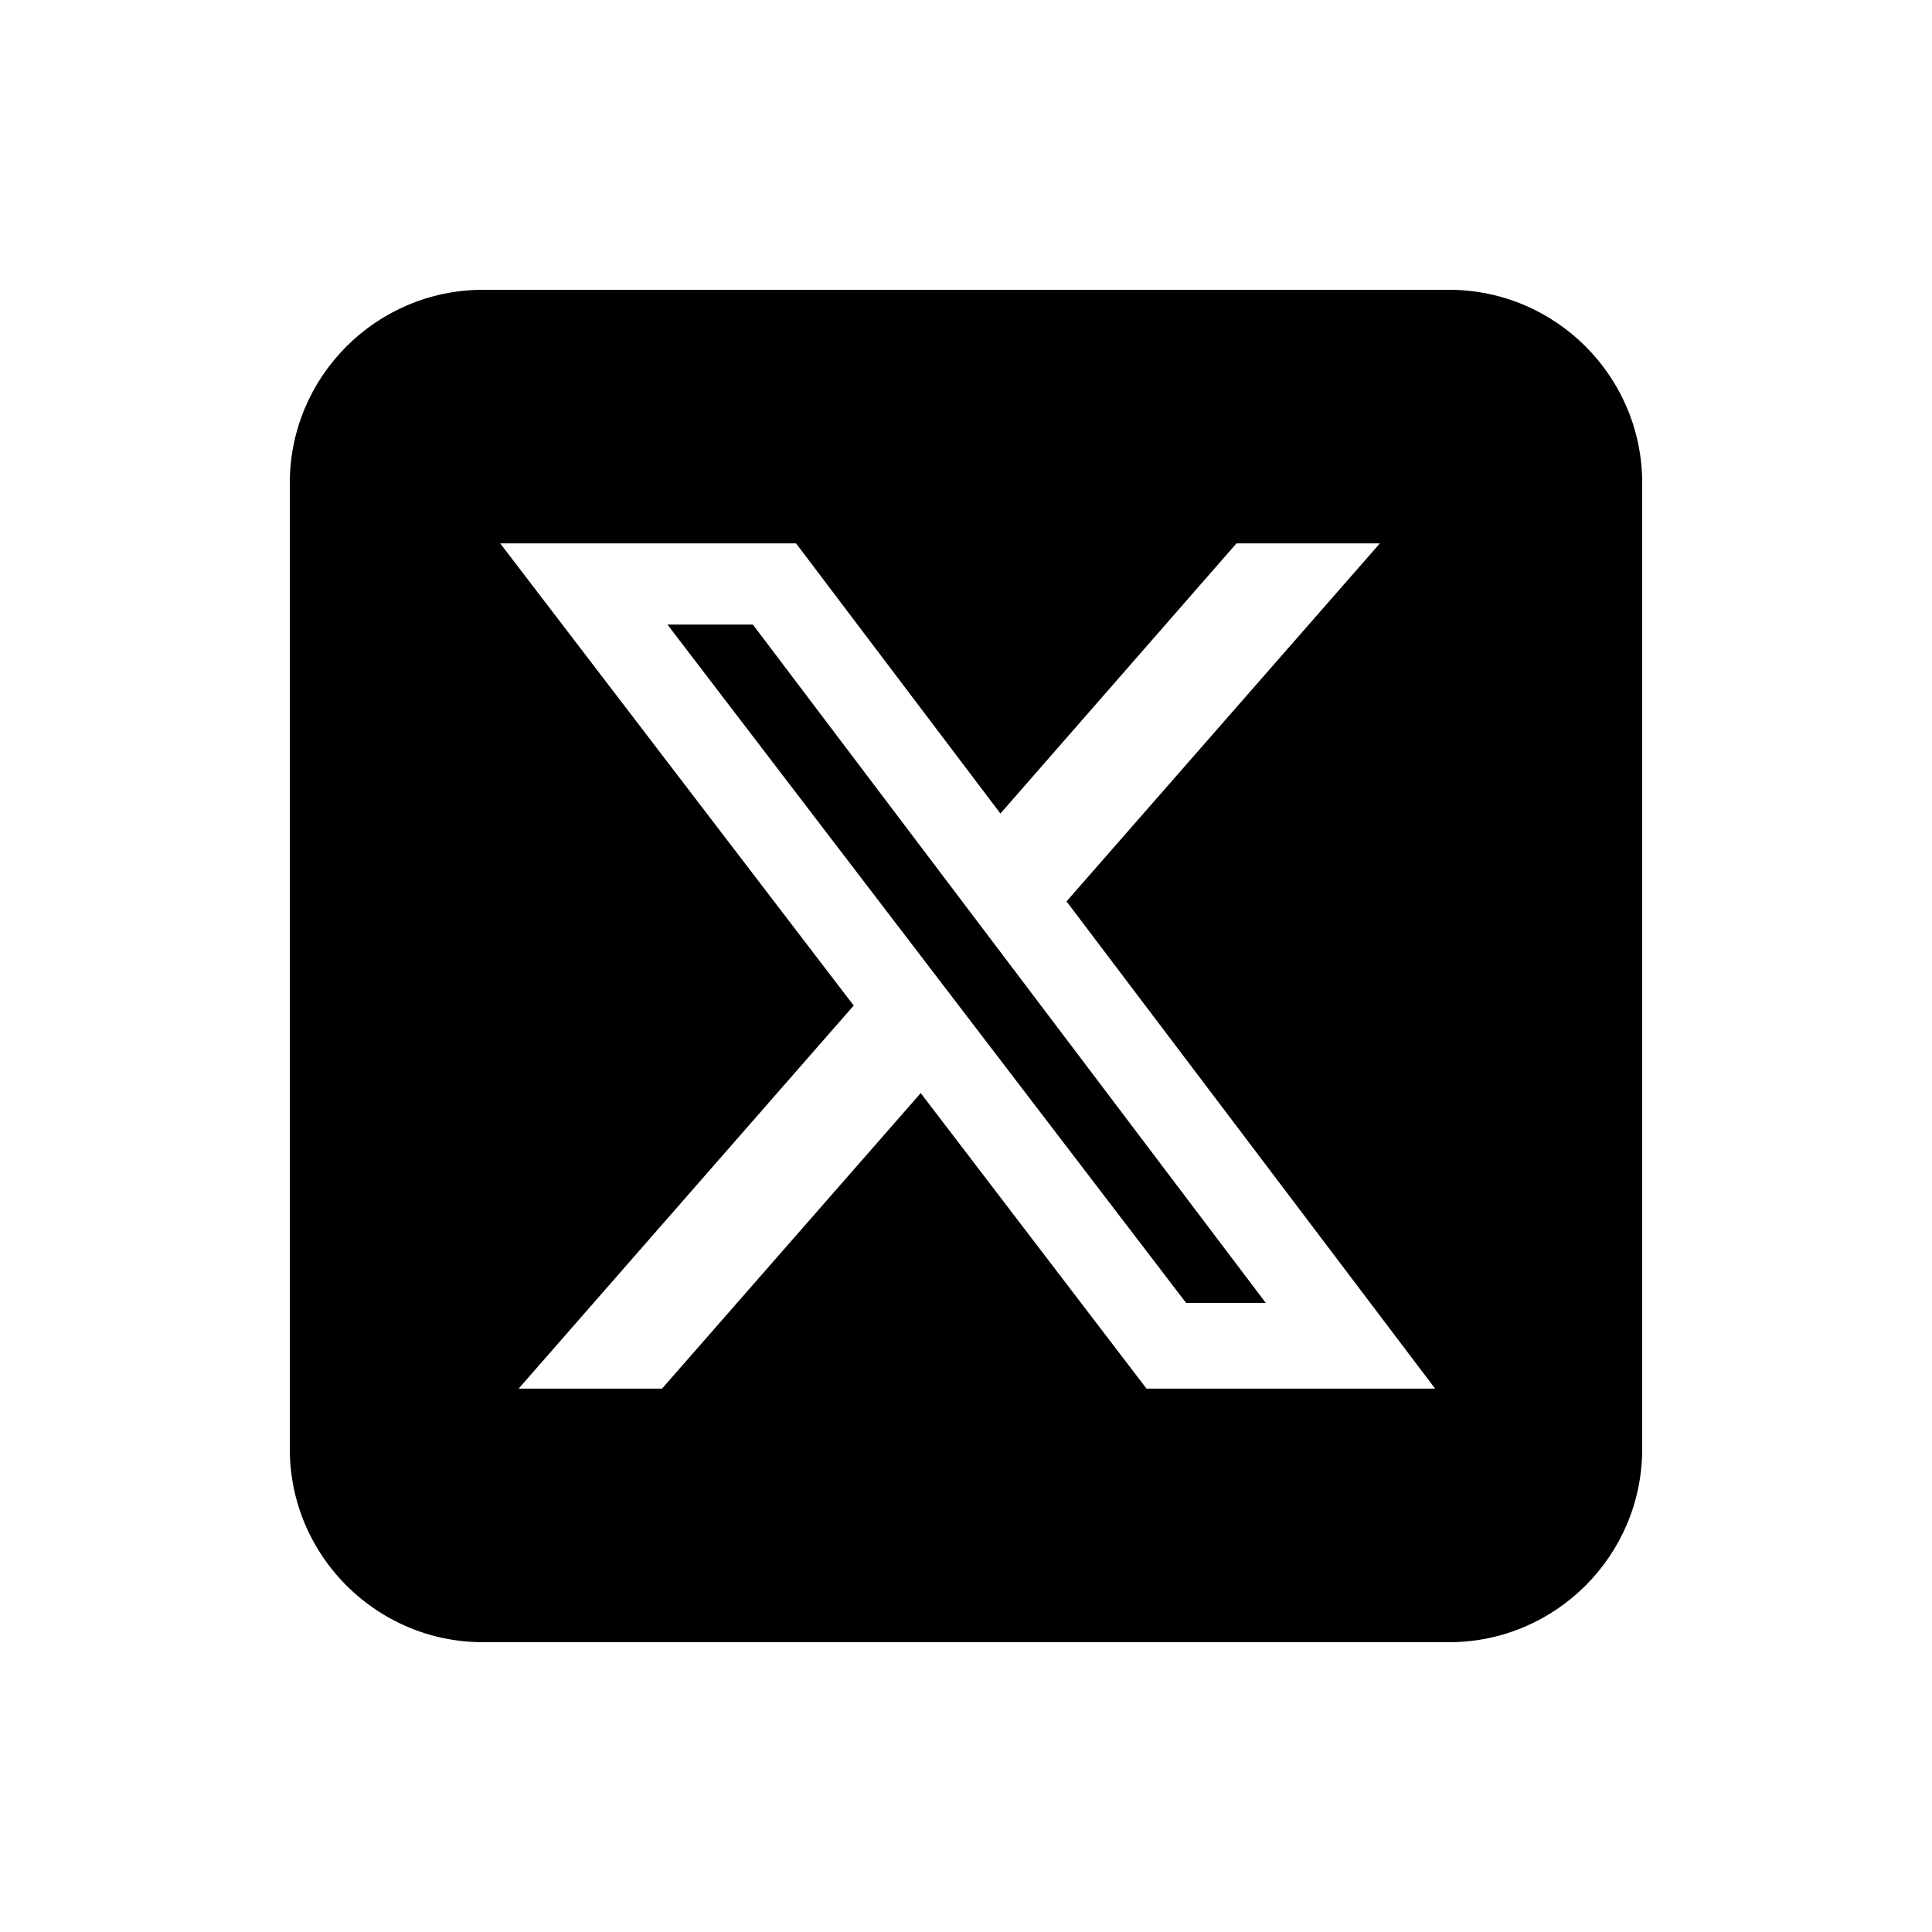
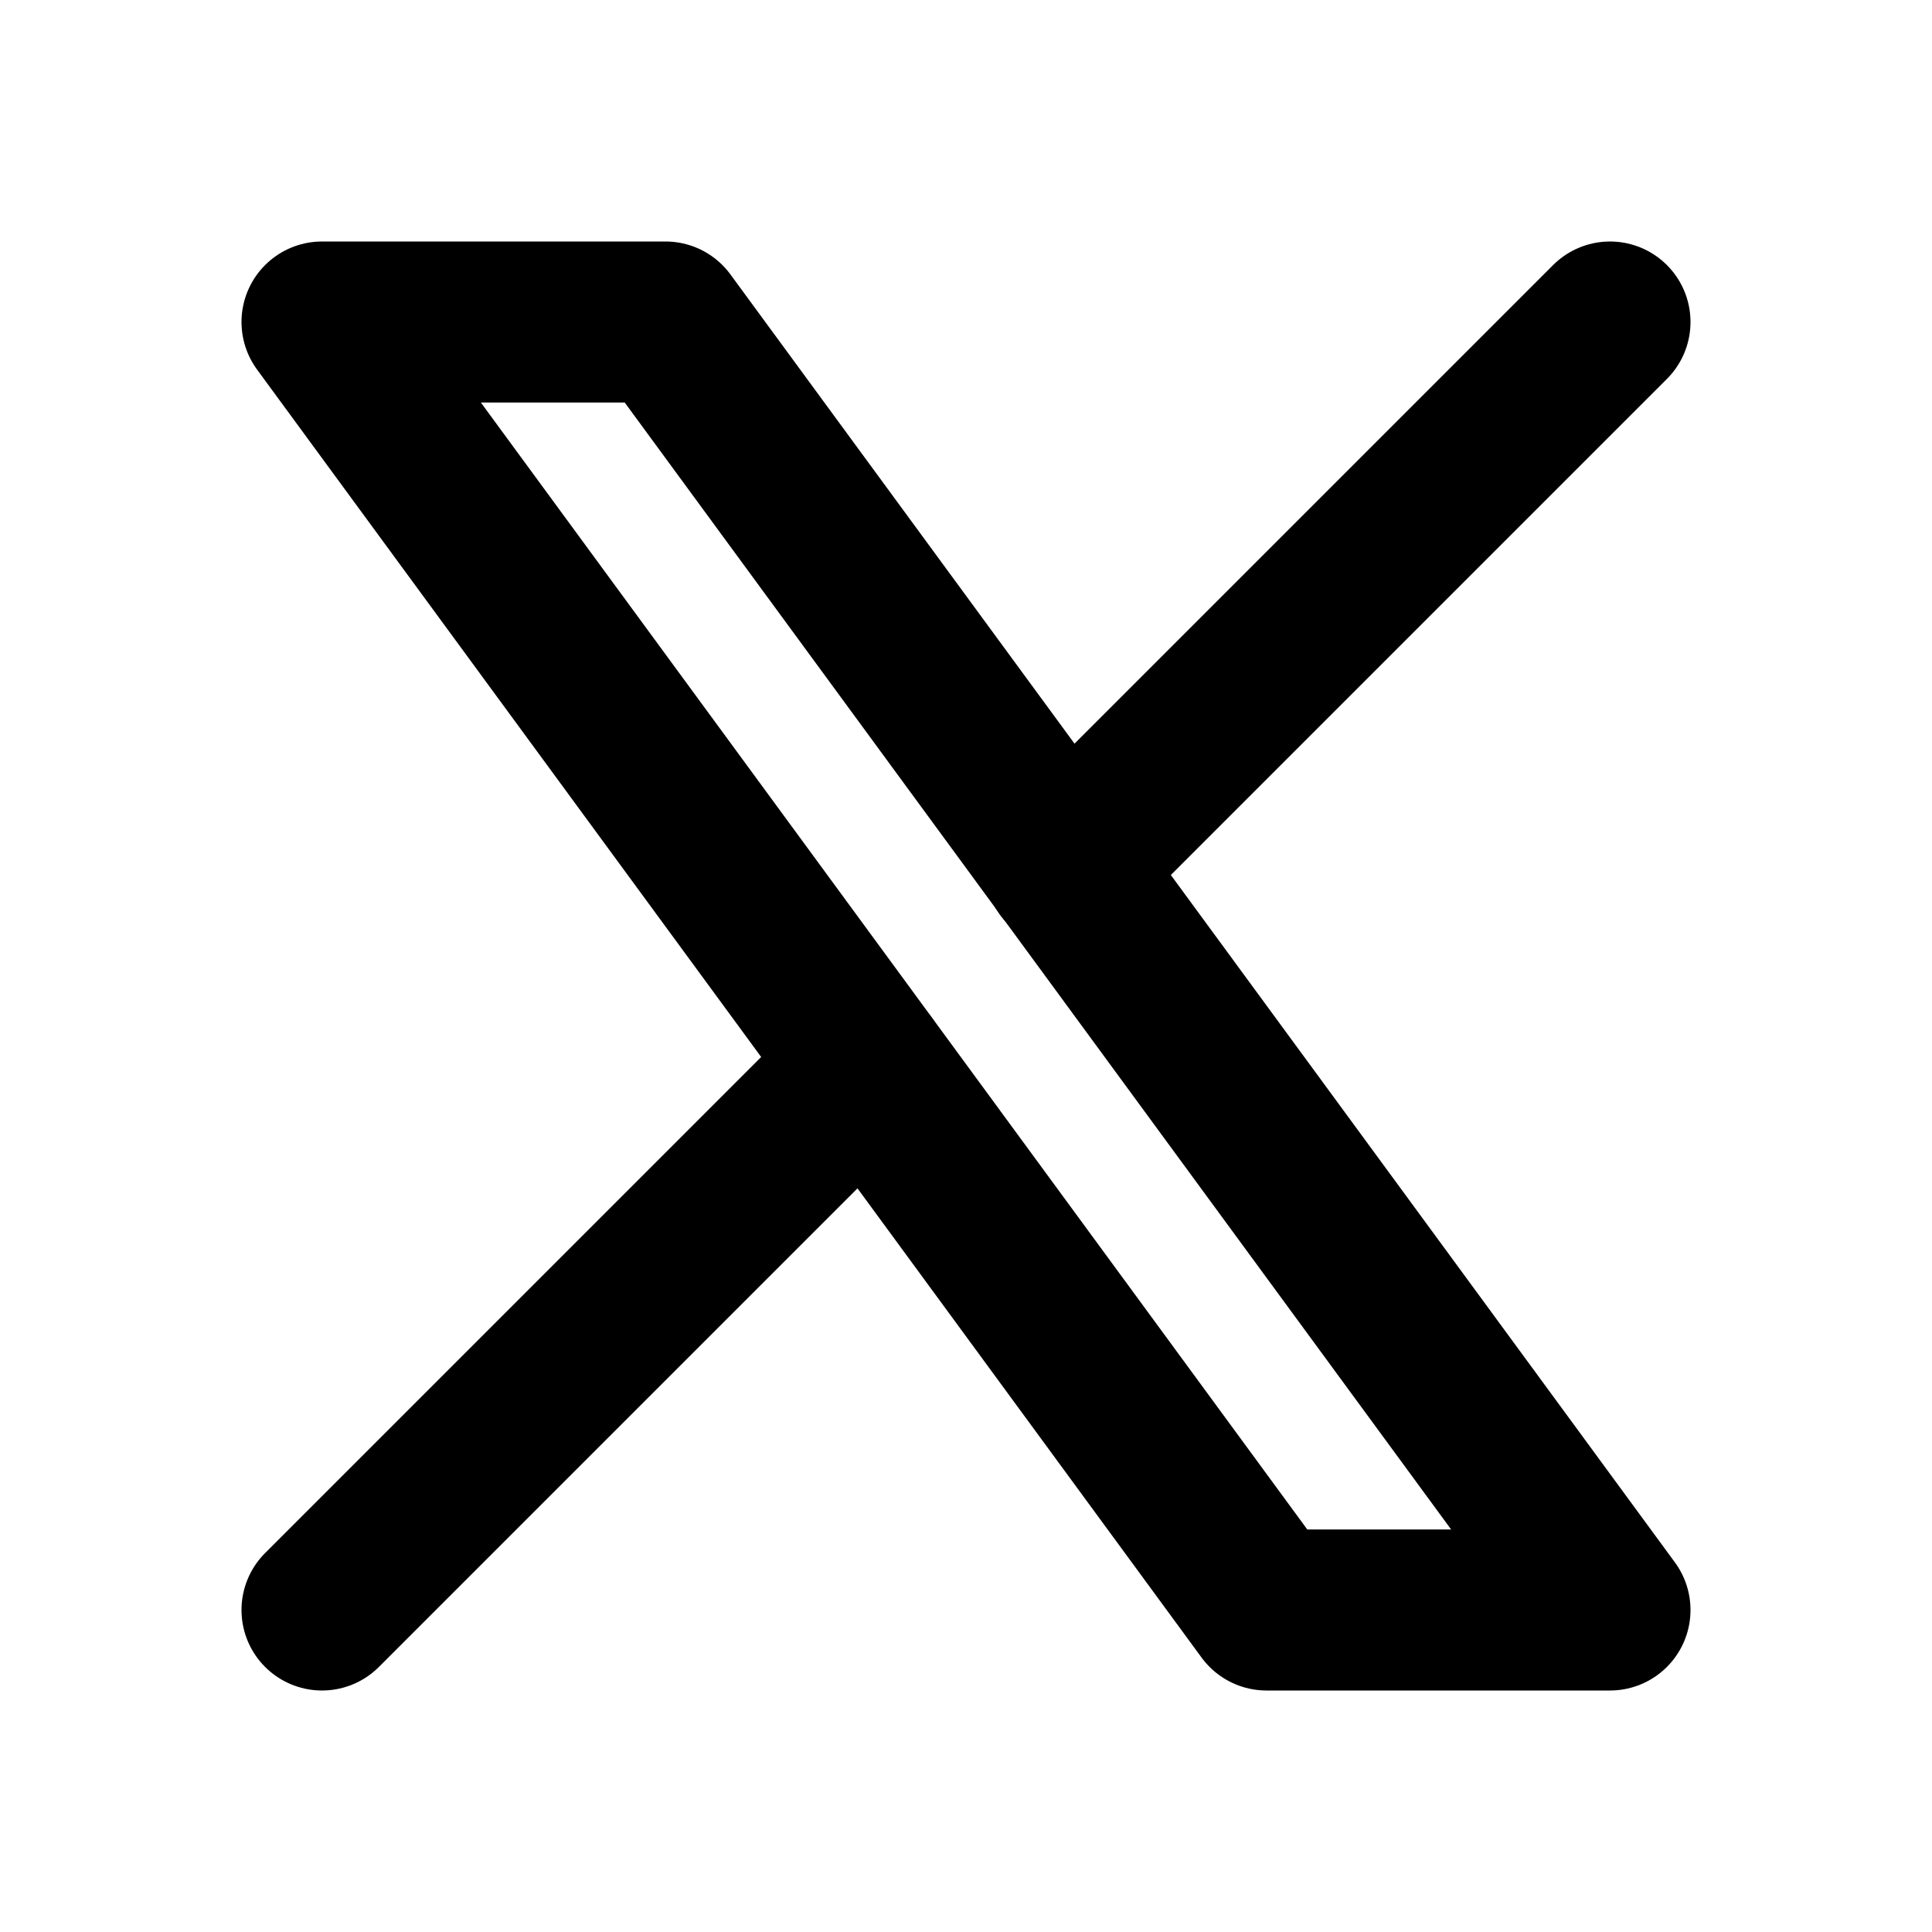
- <svg xmlns="http://www.w3.org/2000/svg" viewBox="0 0 640 640">
-   <path d="M160 96C124.7 96 96 124.7 96 160L96 480C96 515.3 124.7 544 160 544L480 544C515.3 544 544 515.3 544 480L544 160C544 124.7 515.3 96 480 96L160 96zM457.1 180L353.3 298.6L475.4 460L379.8 460L305 362.1L219.3 460L171.8 460L282.8 333.1L165.7 180L263.7 180L331.4 269.5L409.6 180L457.1 180zM419.3 431.6L249.4 206.9L221.1 206.9L392.9 431.6L419.3 431.6z" />
+ <svg xmlns="http://www.w3.org/2000/svg" width="24" height="24" viewBox="0 0 24 24" fill="none" stroke="currentColor" stroke-width="2" stroke-linecap="round" stroke-linejoin="round" class="icon icon-tabler icons-tabler-outline icon-tabler-brand-x">
+   <path stroke="none" d="M0 0h24v24H0z" fill="none" />
+   <path d="M4 4l11.733 16h4.267l-11.733 -16l-4.267 0" />
+   <path d="M4 20l6.768 -6.768m2.46 -2.46l6.772 -6.772" />
</svg>
